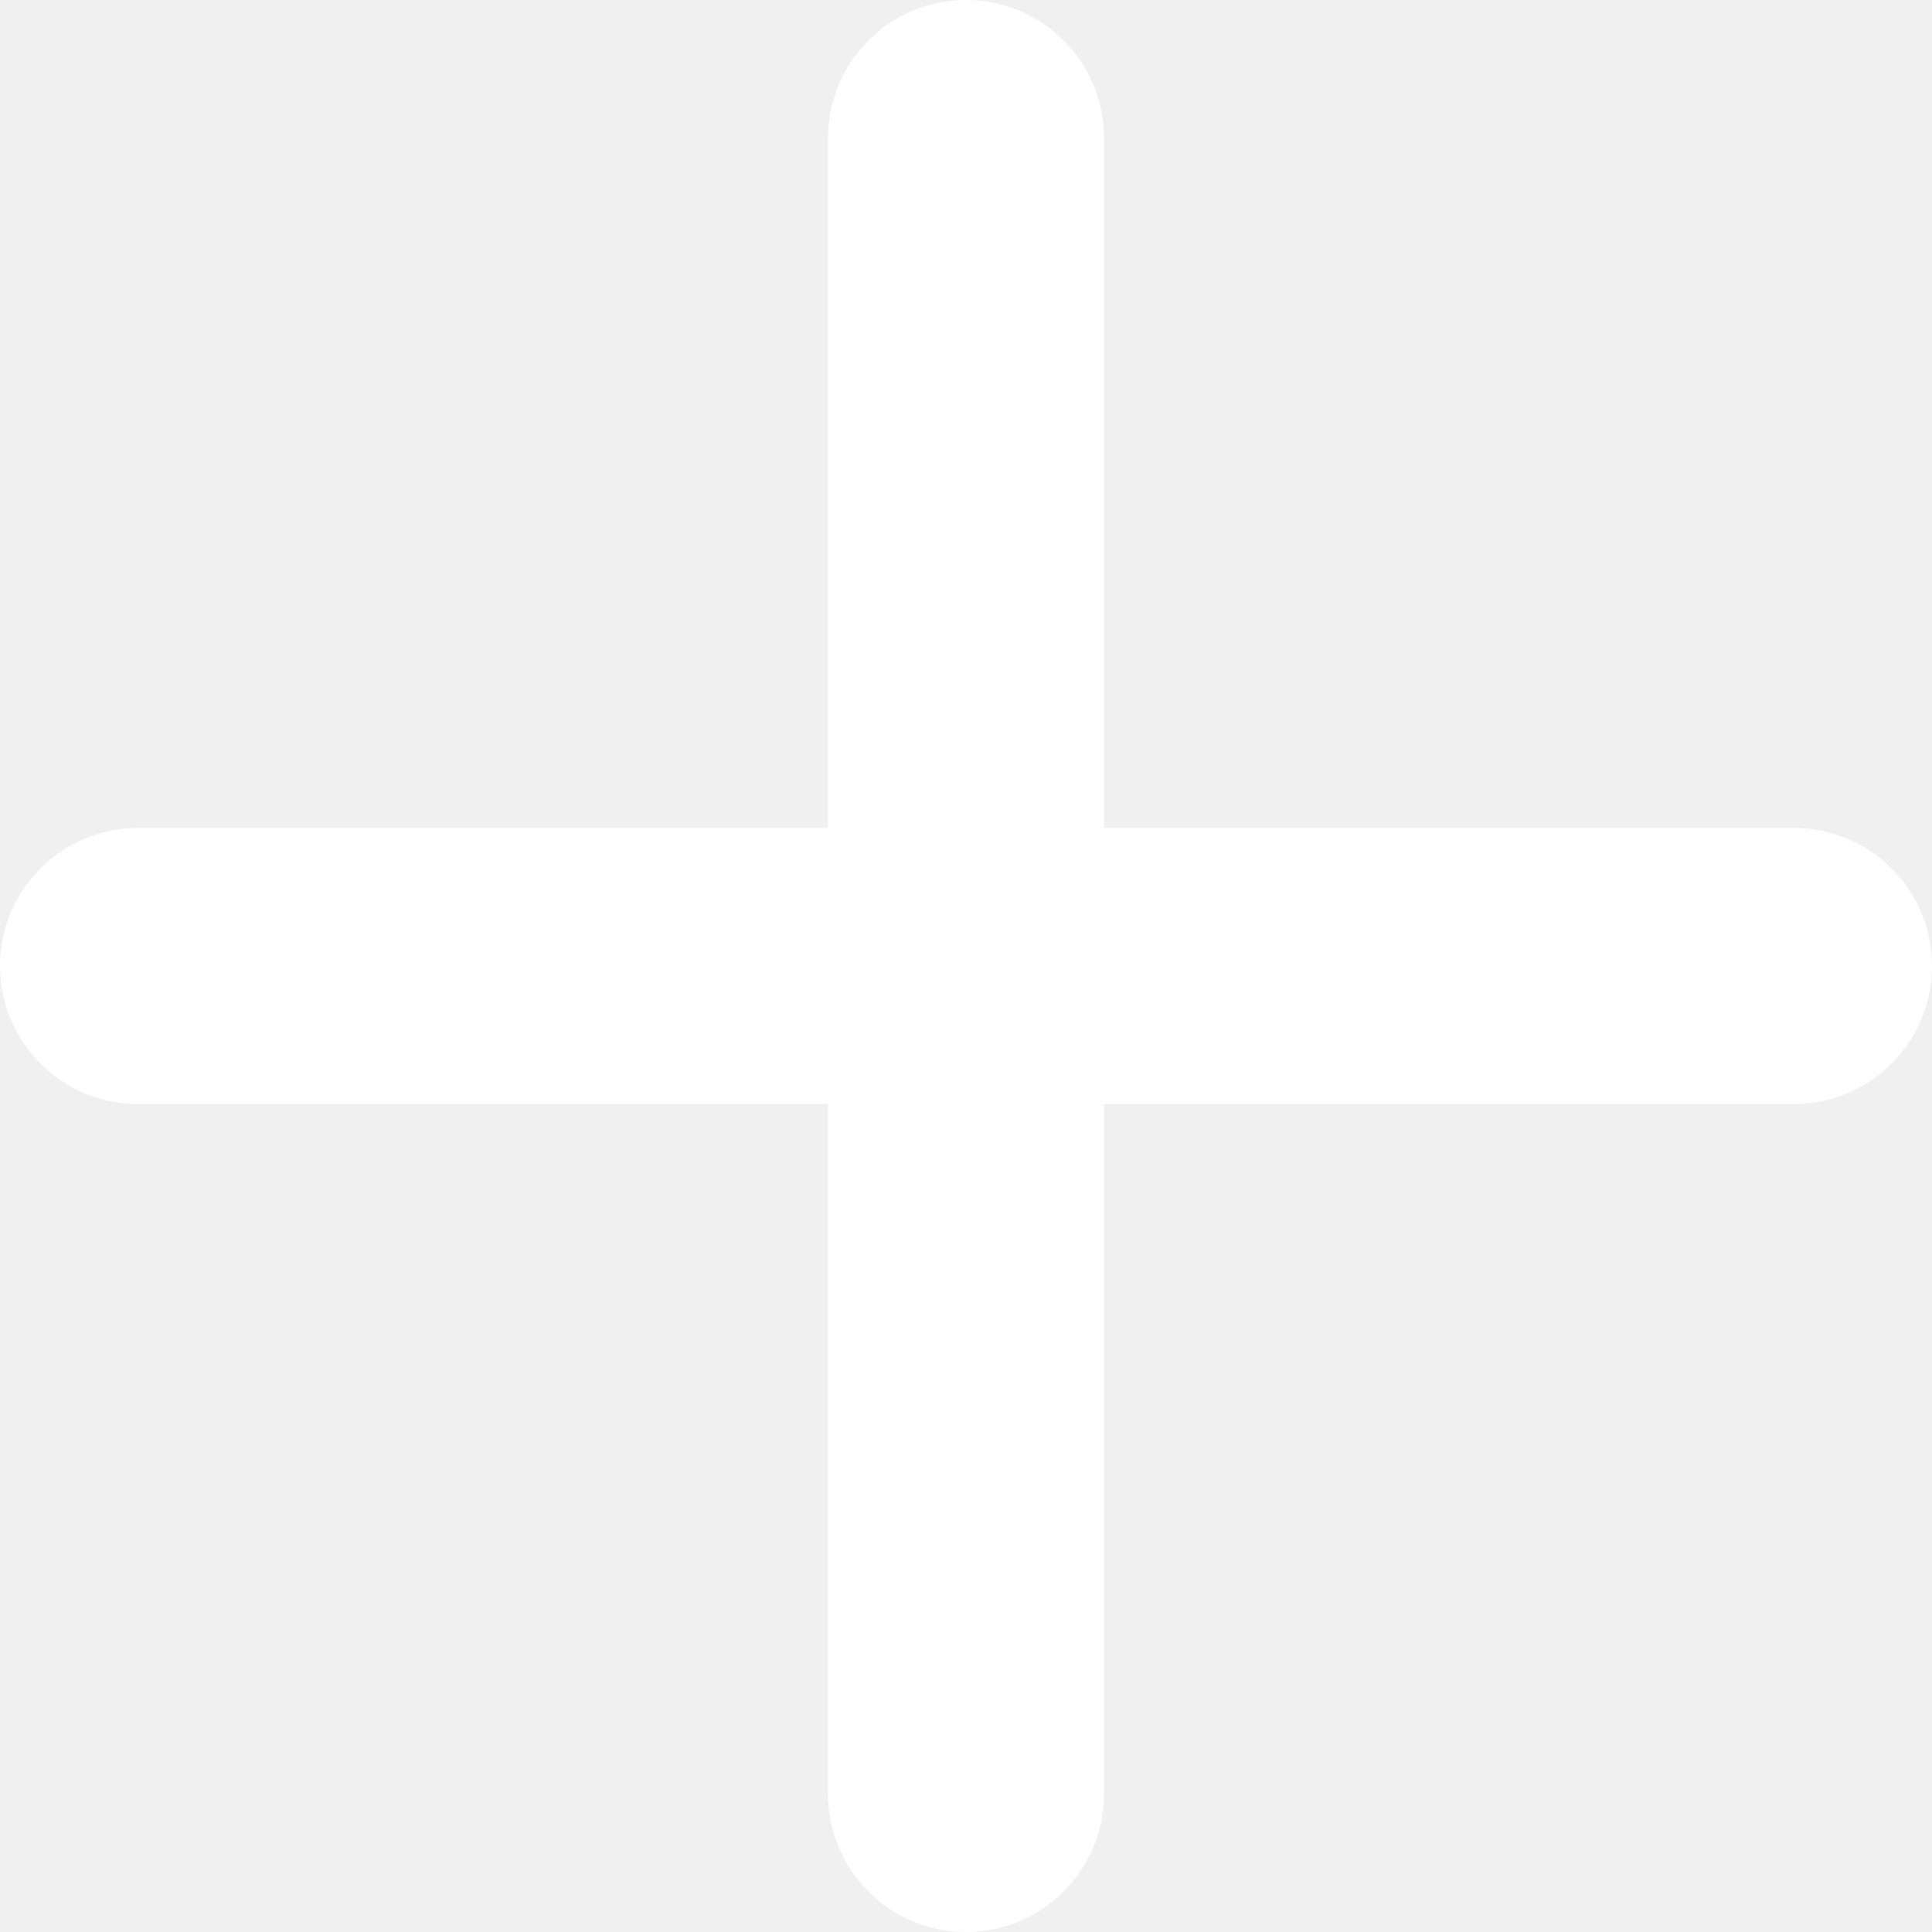
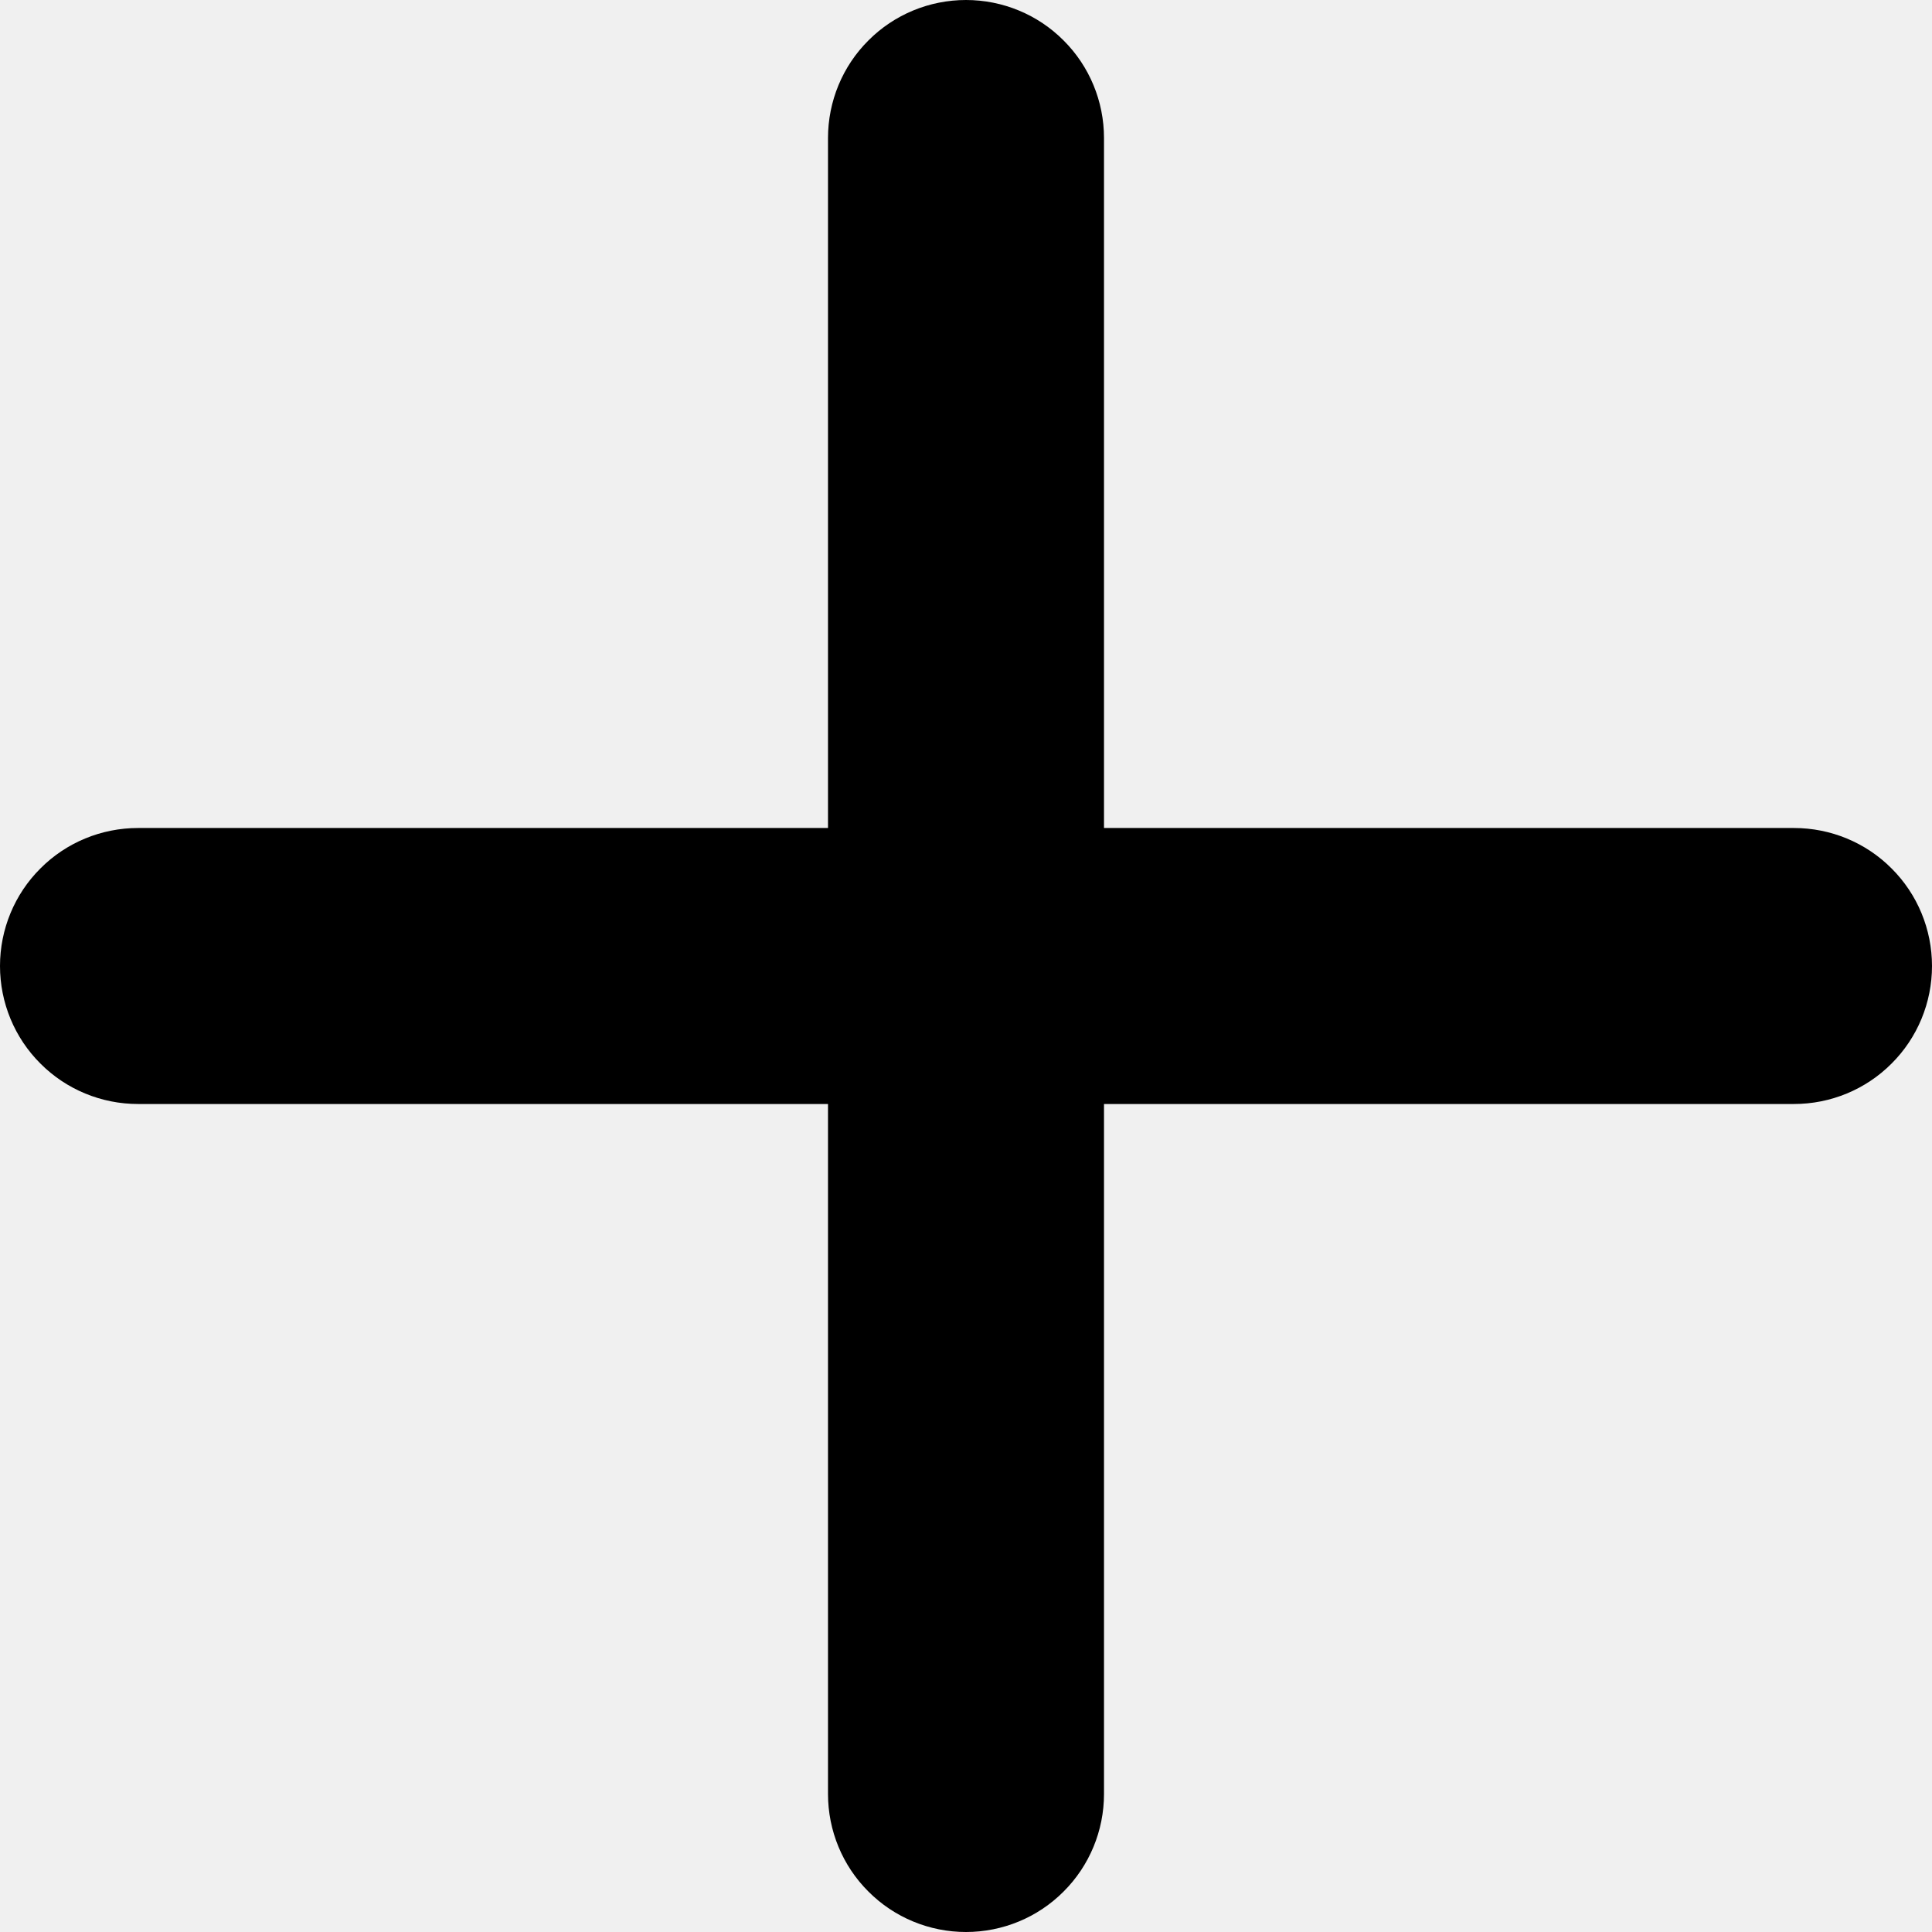
<svg xmlns="http://www.w3.org/2000/svg" width="14" height="14" viewBox="0 0 14 14" fill="none">
-   <path d="M13 8H8V13C8 13.265 7.895 13.52 7.707 13.707C7.52 13.895 7.265 14 7 14C6.735 14 6.48 13.895 6.293 13.707C6.105 13.52 6 13.265 6 13V8H1C0.735 8 0.48 7.895 0.293 7.707C0.105 7.52 0 7.265 0 7C0 6.735 0.105 6.48 0.293 6.293C0.48 6.105 0.735 6 1 6H6V1C6 0.735 6.105 0.48 6.293 0.293C6.48 0.105 6.735 0 7 0C7.265 0 7.52 0.105 7.707 0.293C7.895 0.48 8 0.735 8 1V6H13C13.265 6 13.52 6.105 13.707 6.293C13.895 6.48 14 6.735 14 7C14 7.265 13.895 7.52 13.707 7.707C13.52 7.895 13.265 8 13 8Z" fill="white" />
+   <path d="M13 8H8V13C8 13.265 7.895 13.52 7.707 13.707C7.52 13.895 7.265 14 7 14C6.735 14 6.48 13.895 6.293 13.707C6.105 13.52 6 13.265 6 13V8H1C0.735 8 0.48 7.895 0.293 7.707C0.105 7.52 0 7.265 0 7C0 6.735 0.105 6.48 0.293 6.293C0.48 6.105 0.735 6 1 6H6V1C6 0.735 6.105 0.48 6.293 0.293C6.48 0.105 6.735 0 7 0C7.265 0 7.52 0.105 7.707 0.293C7.895 0.48 8 0.735 8 1V6H13C13.265 6 13.52 6.105 13.707 6.293C13.895 6.48 14 6.735 14 7C14 7.265 13.895 7.52 13.707 7.707C13.52 7.895 13.265 8 13 8Z" fill="#000000" />
</svg>
